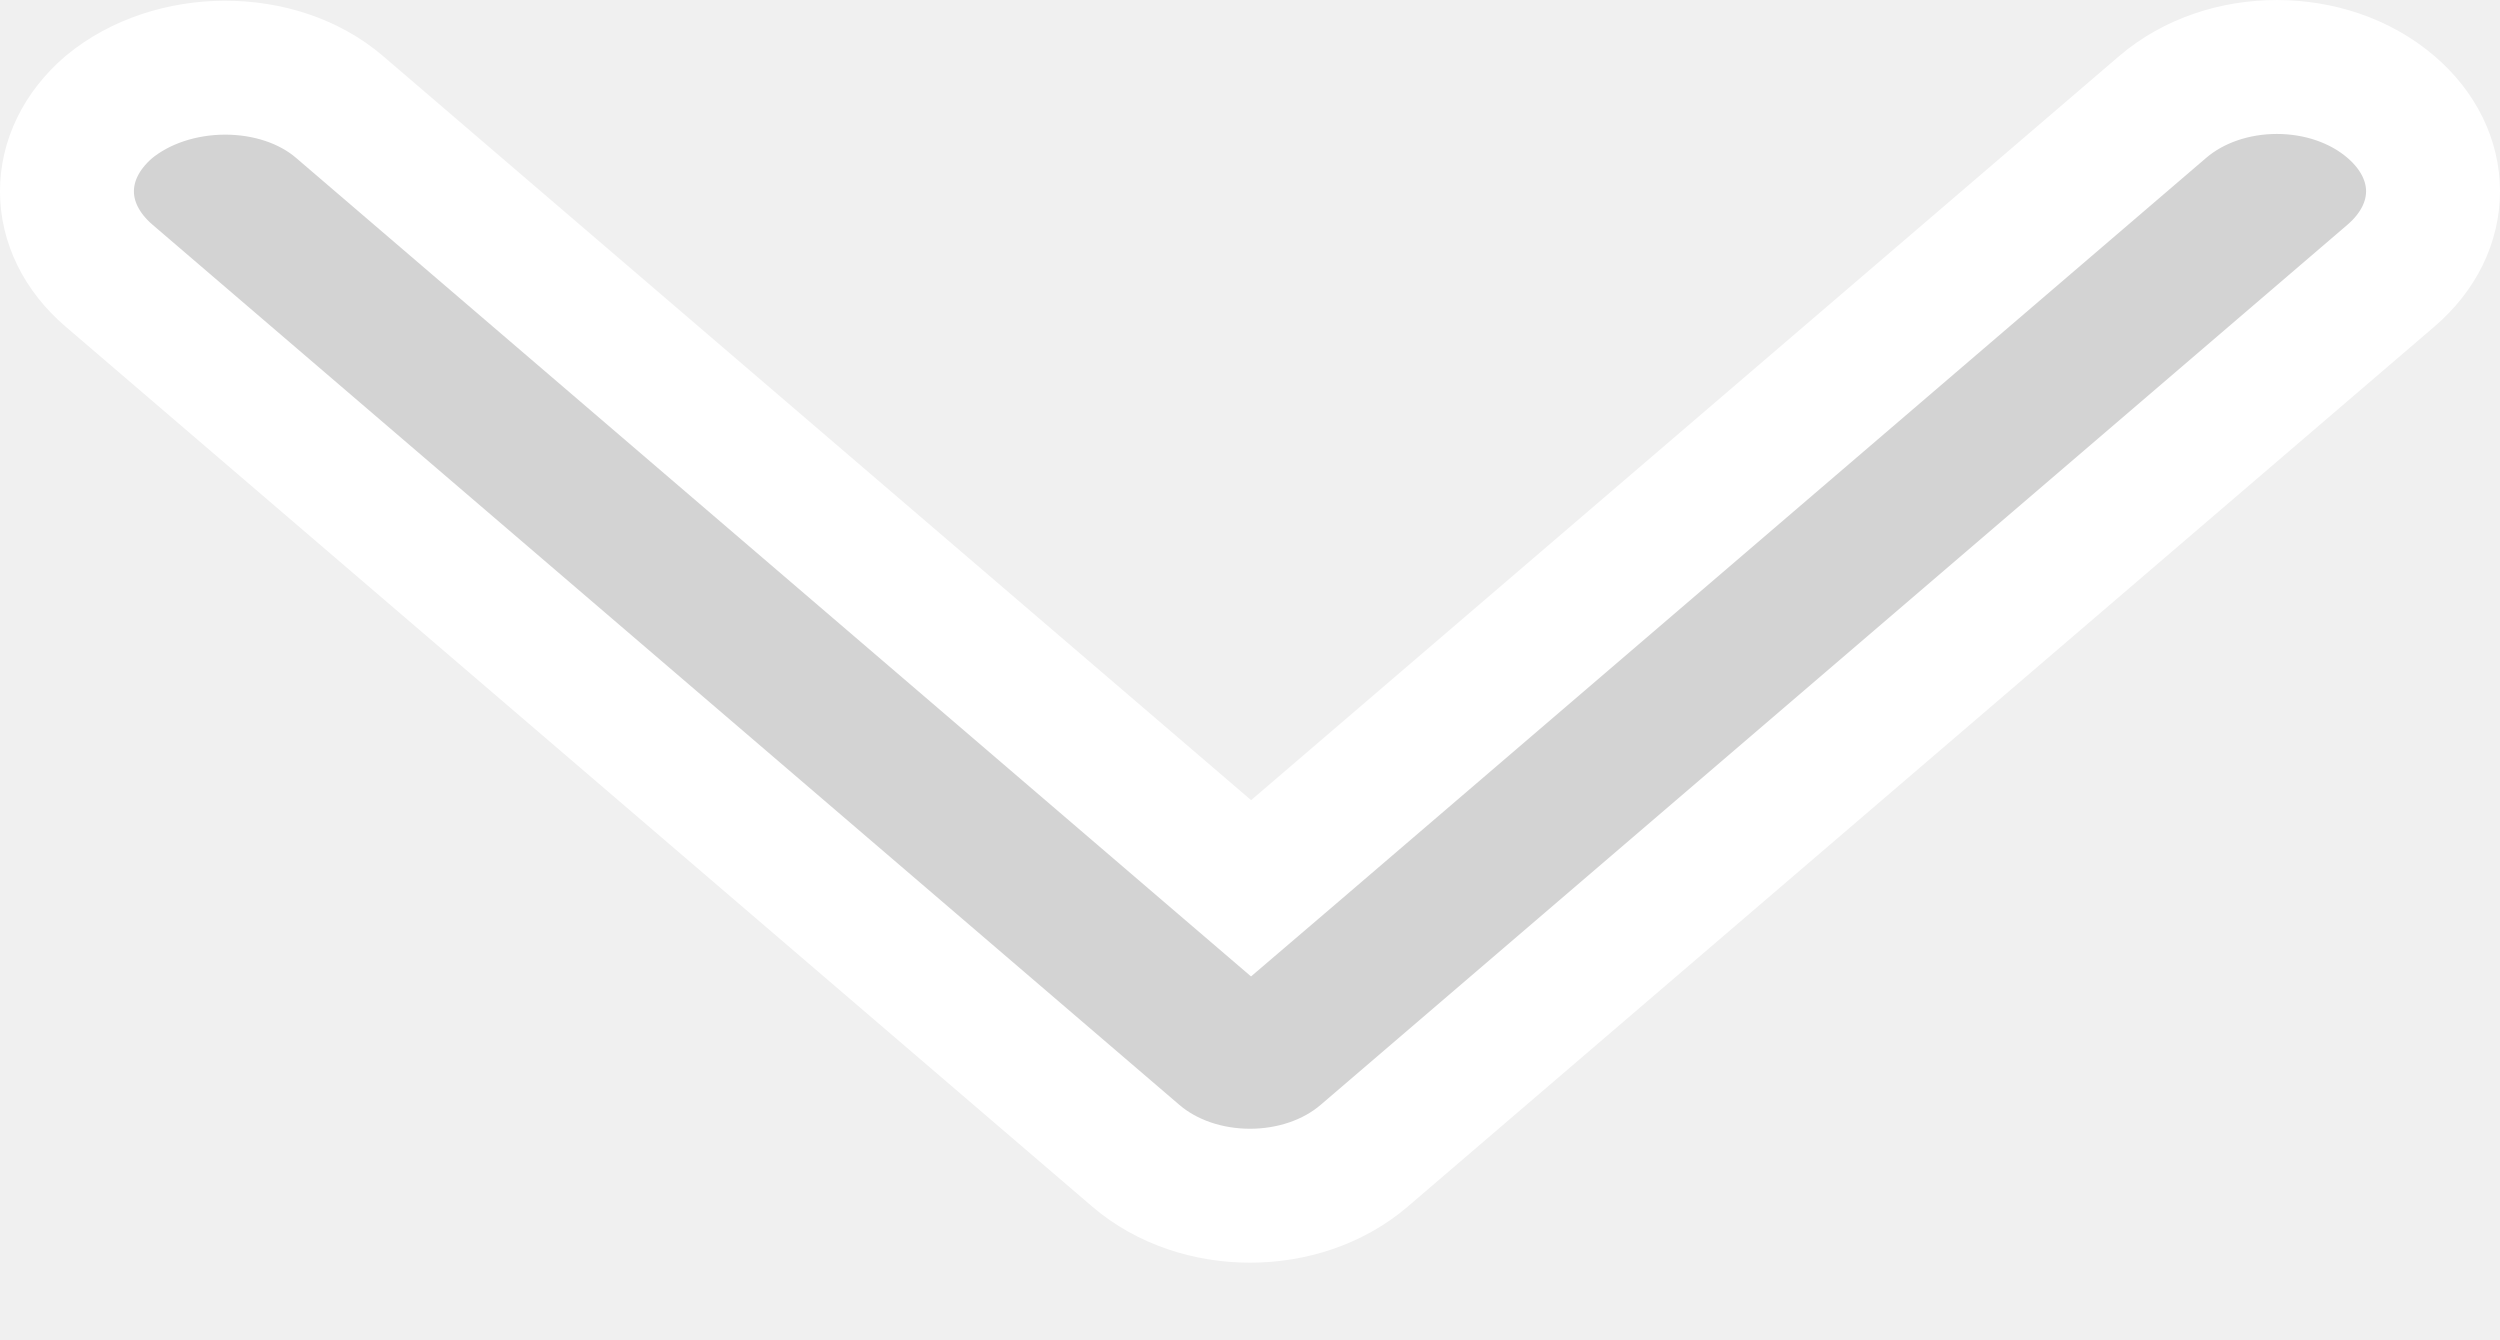
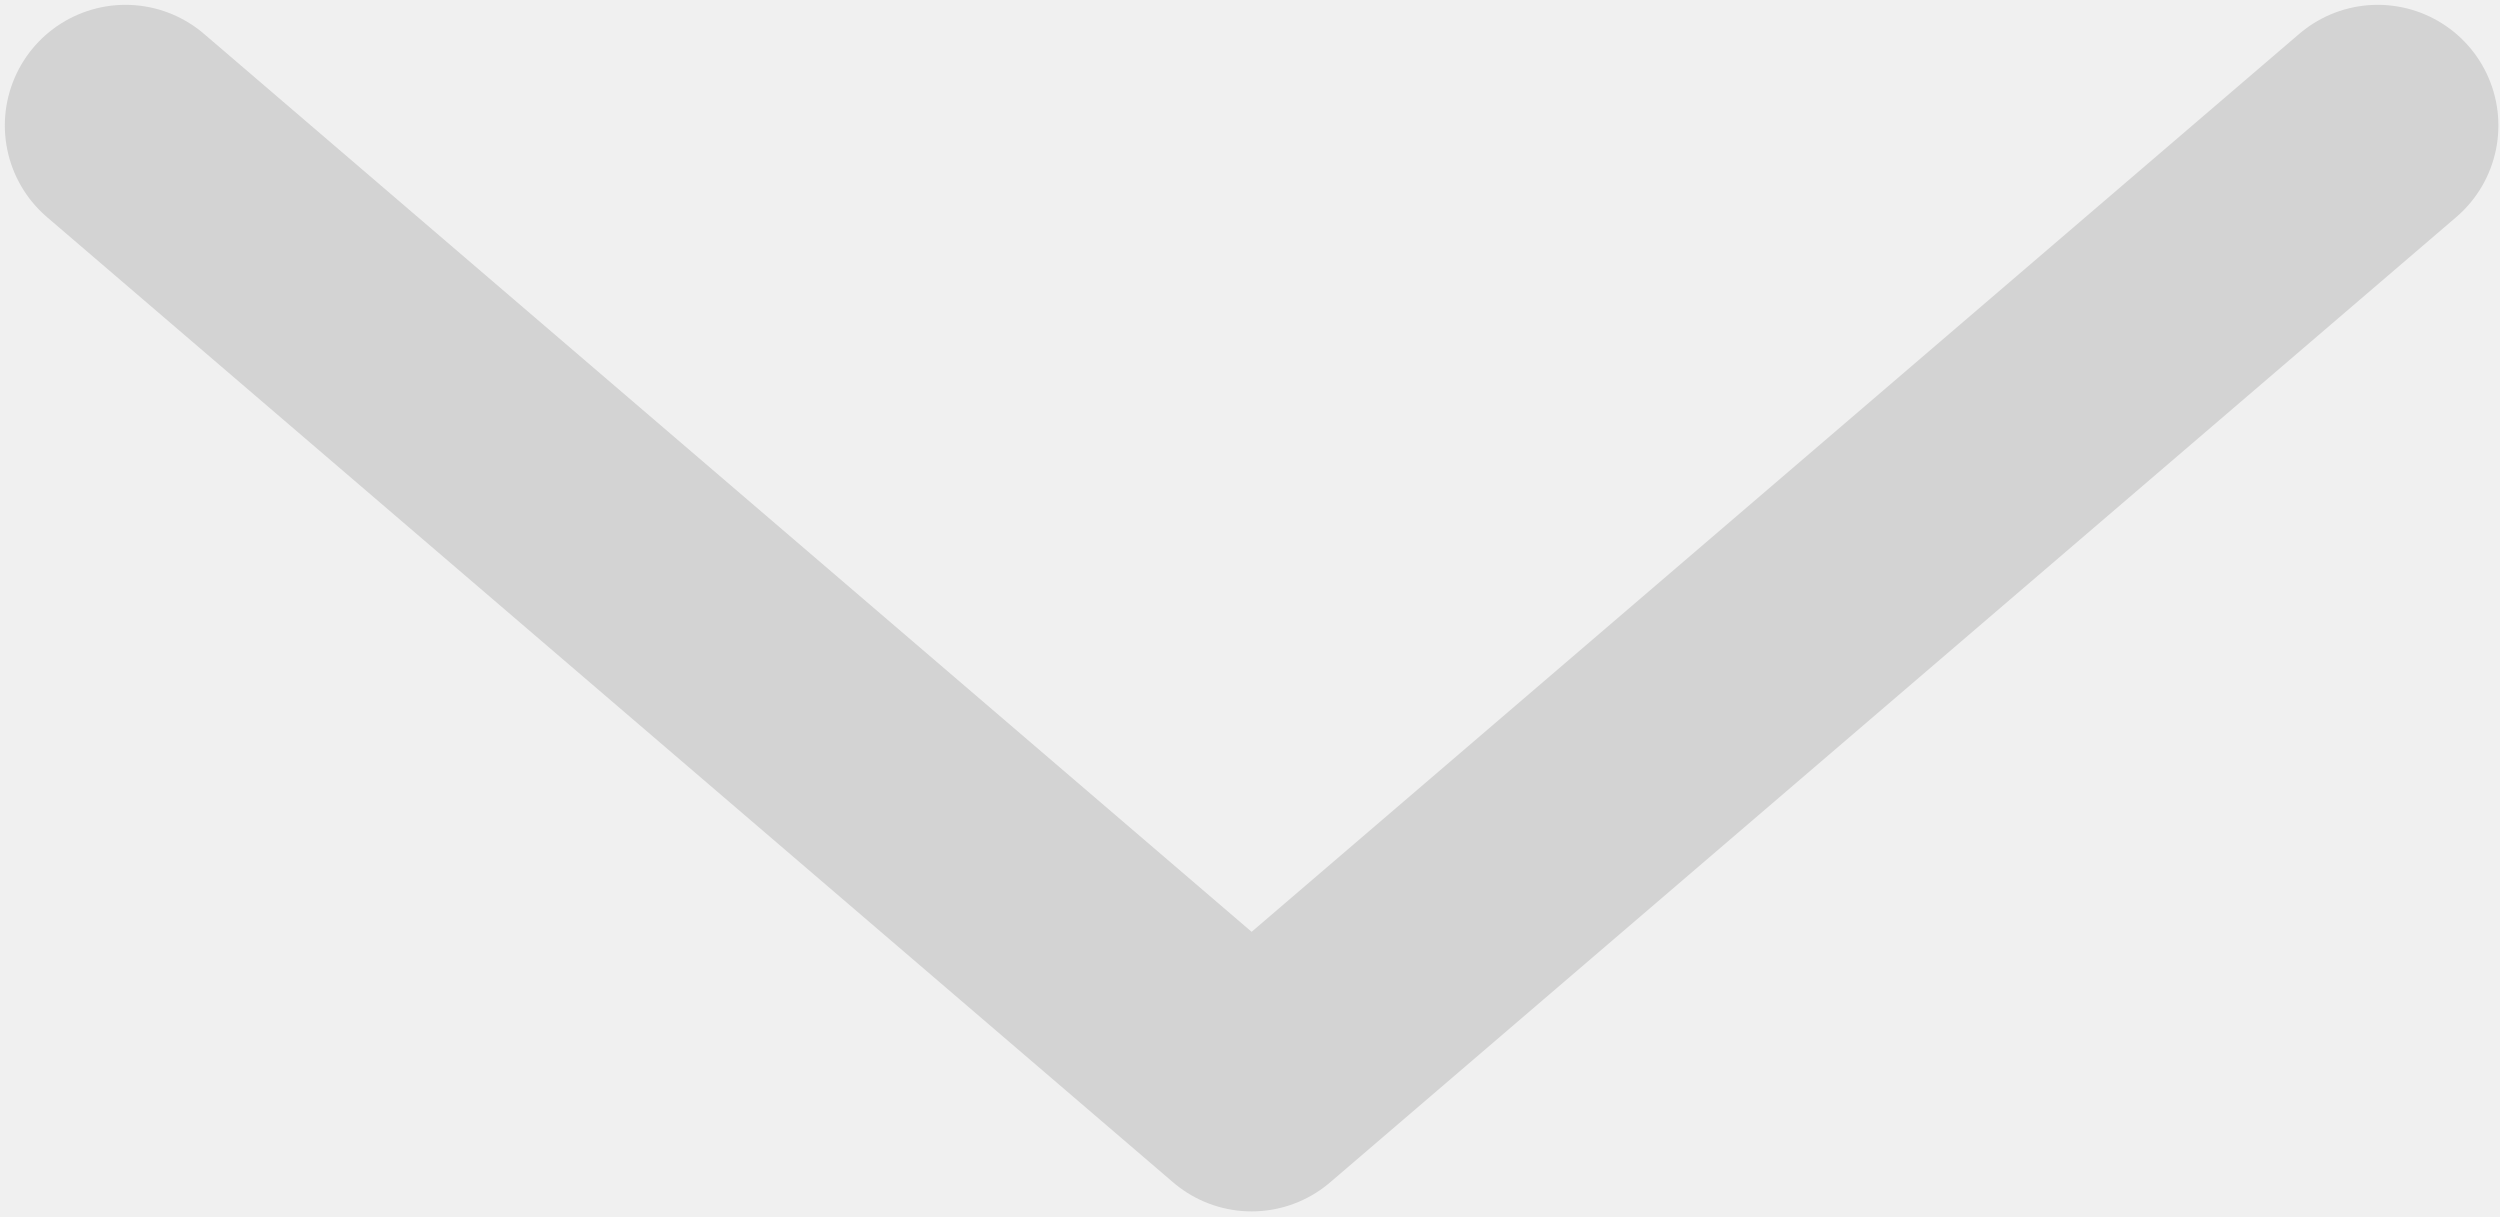
- <svg xmlns="http://www.w3.org/2000/svg" width="28" height="15" viewBox="0 0 28 15" fill="none">
-   <path d="M13.524 9.531L14.012 9.949L14.501 9.531L24.222 1.198C24.919 0.601 26.083 0.601 26.779 1.198C27.407 1.736 27.407 2.549 26.779 3.087L15.278 12.945C14.582 13.541 13.418 13.541 12.722 12.945L1.221 3.087C0.594 2.55 0.593 1.739 1.217 1.201C1.925 0.614 3.115 0.608 3.803 1.198L13.524 9.531Z" fill="#D3D3D3" stroke="white" stroke-width="1.5" />
+ <svg xmlns="http://www.w3.org/2000/svg" width="259" height="126" viewBox="0 0 259 126" fill="none">
+   <path d="M13 13L129.667 113L246.333 13" stroke="#D3D3D3" stroke-width="25" stroke-linecap="round" stroke-linejoin="round" />
</svg>
